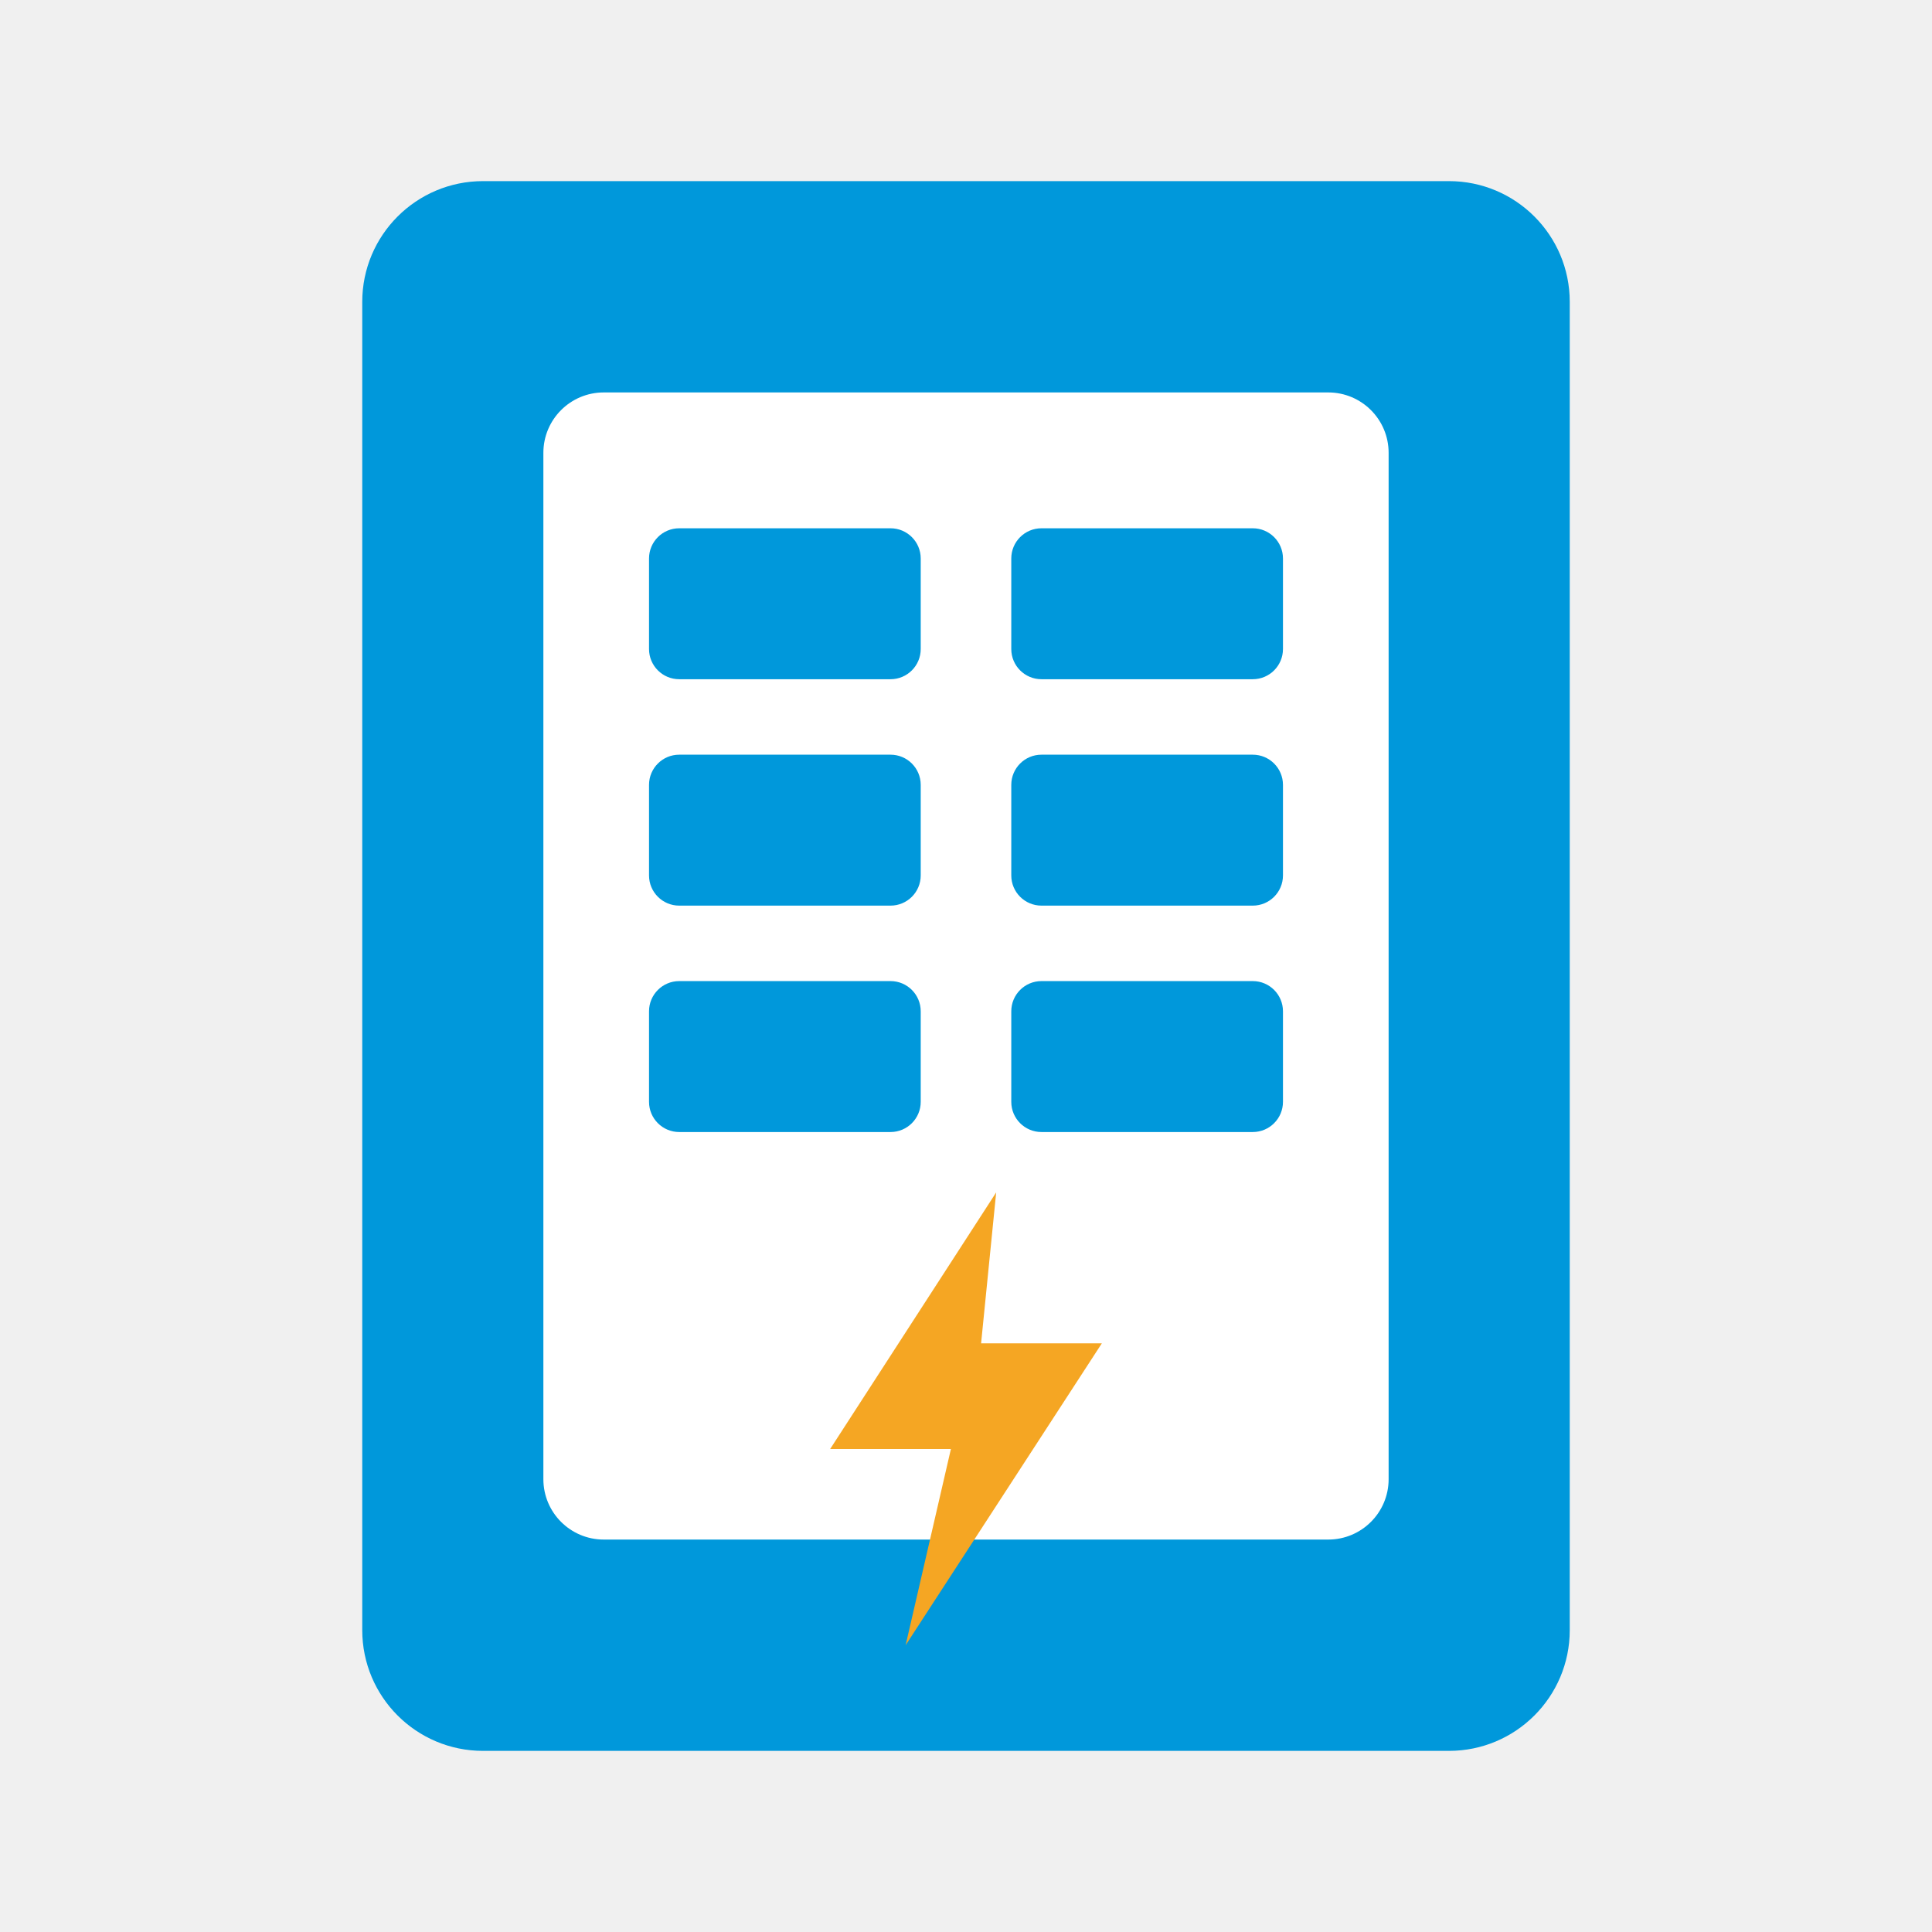
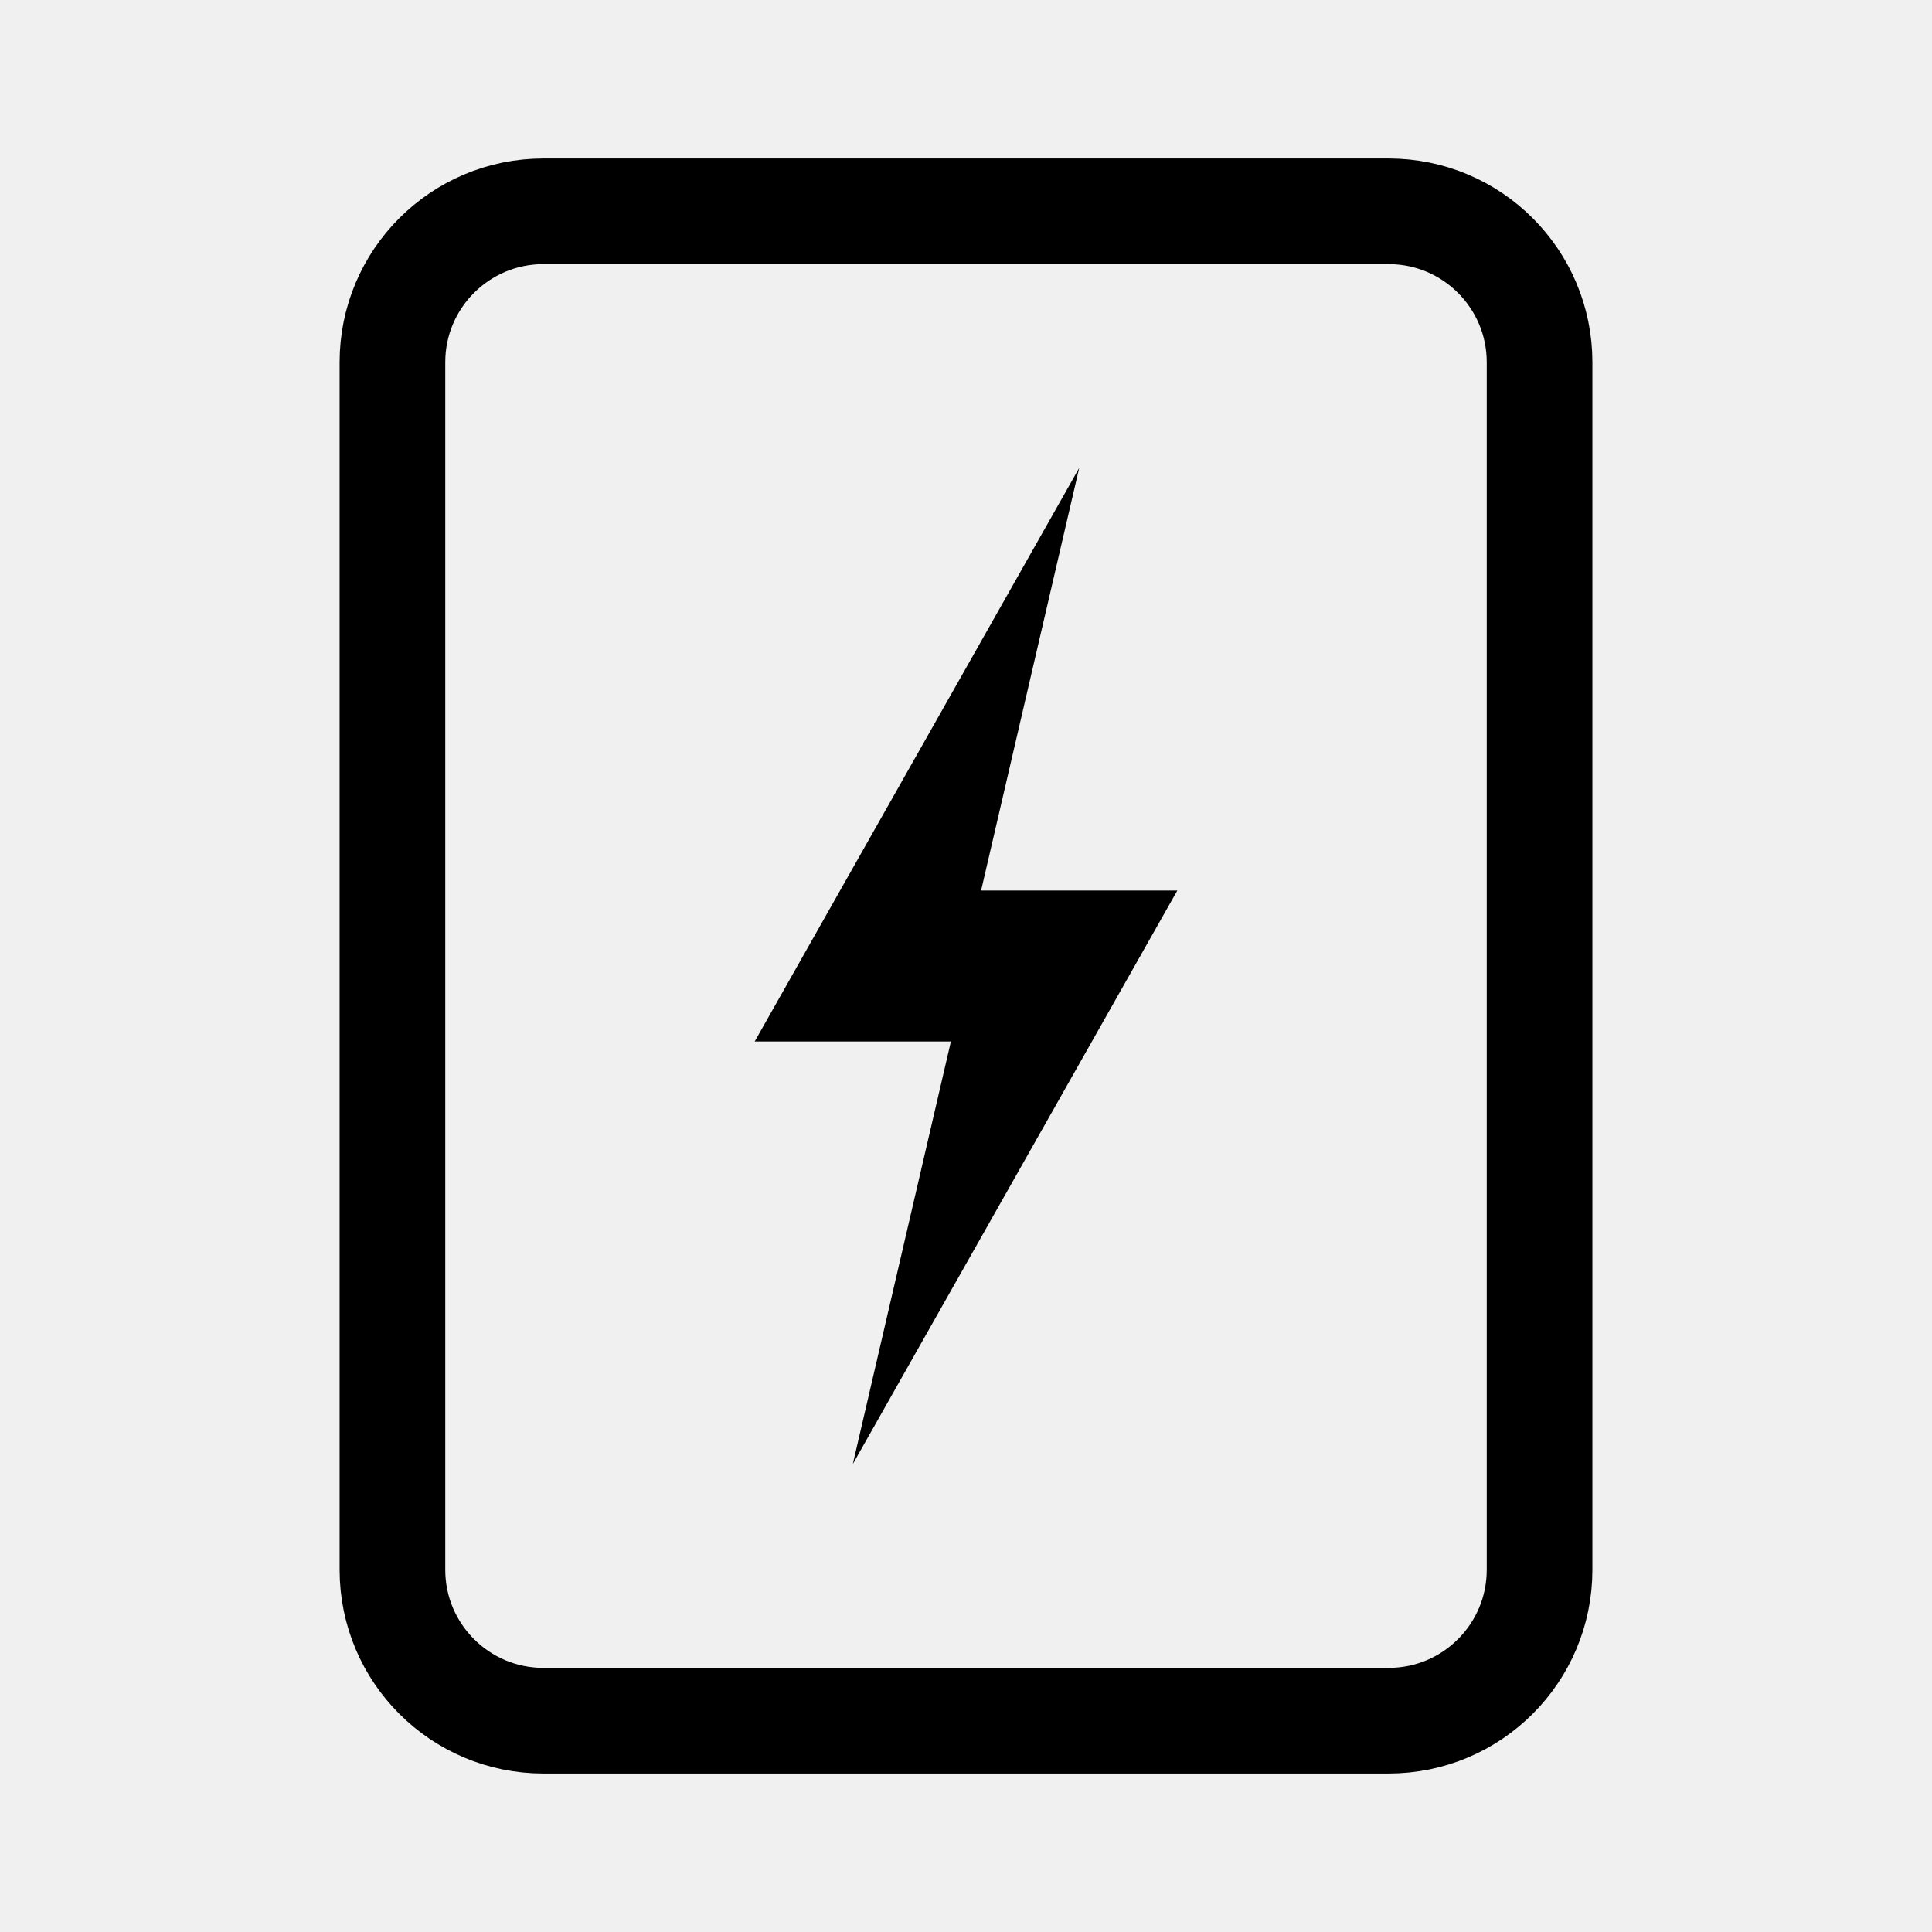
<svg xmlns="http://www.w3.org/2000/svg" width="256" height="256" viewBox="0 0 256 256">
-   <rect x="48" y="24" width="160" height="208" rx="16" fill="#0098DB" />
-   <rect x="72" y="52" width="112" height="152" rx="8" fill="#ffffff" />
-   <g fill="#0098DB">
-     <rect x="86" y="70" width="36" height="20" rx="4" />
-     <rect x="134" y="70" width="36" height="20" rx="4" />
-     <rect x="86" y="100" width="36" height="20" rx="4" />
-     <rect x="134" y="100" width="36" height="20" rx="4" />
-     <rect x="86" y="130" width="36" height="20" rx="4" />
-     <rect x="134" y="130" width="36" height="20" rx="4" />
-   </g>
-   <path d="M132 158 l-22 34 h16 l-6 26 26-40 h-16 z" fill="#F5A623" />
+   <rect x="52" y="28" width="152" height="200" rx="20" fill="none" stroke="#000" stroke-width="14" />
+   <path d="M143 62 L100 138 h26 l-13 56 43-76 h-26 z" fill="#000" />
</svg>
